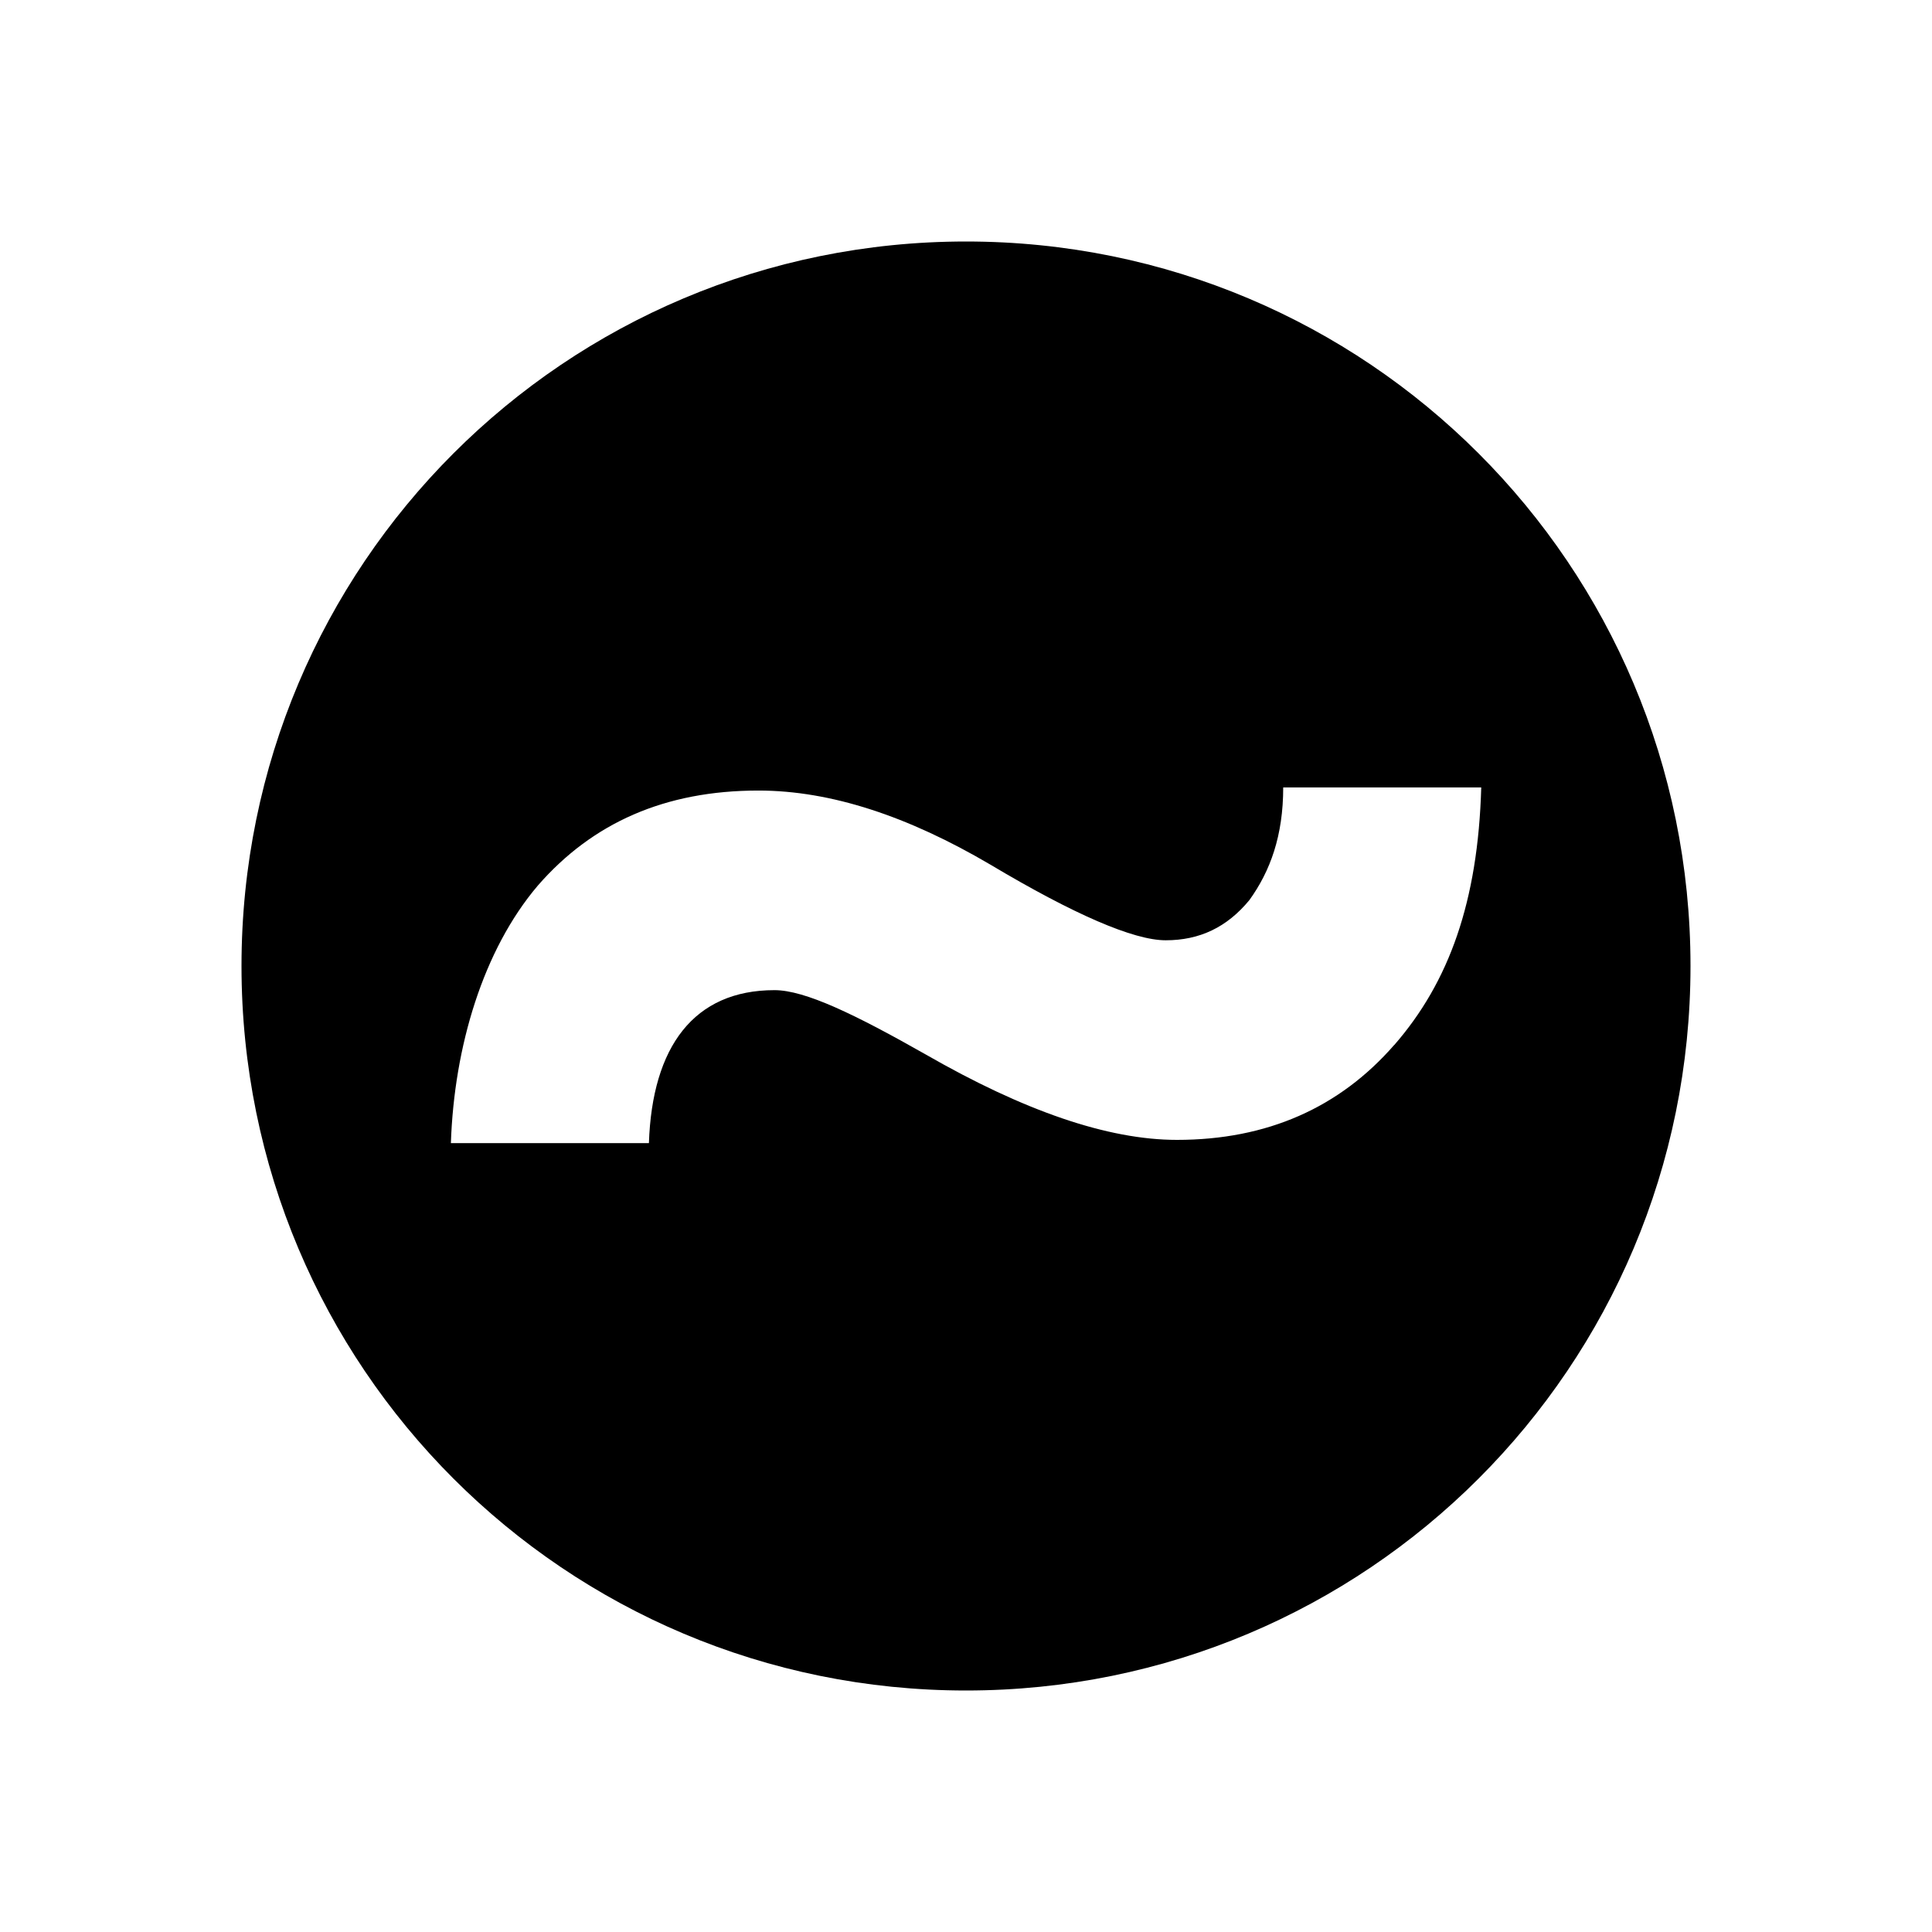
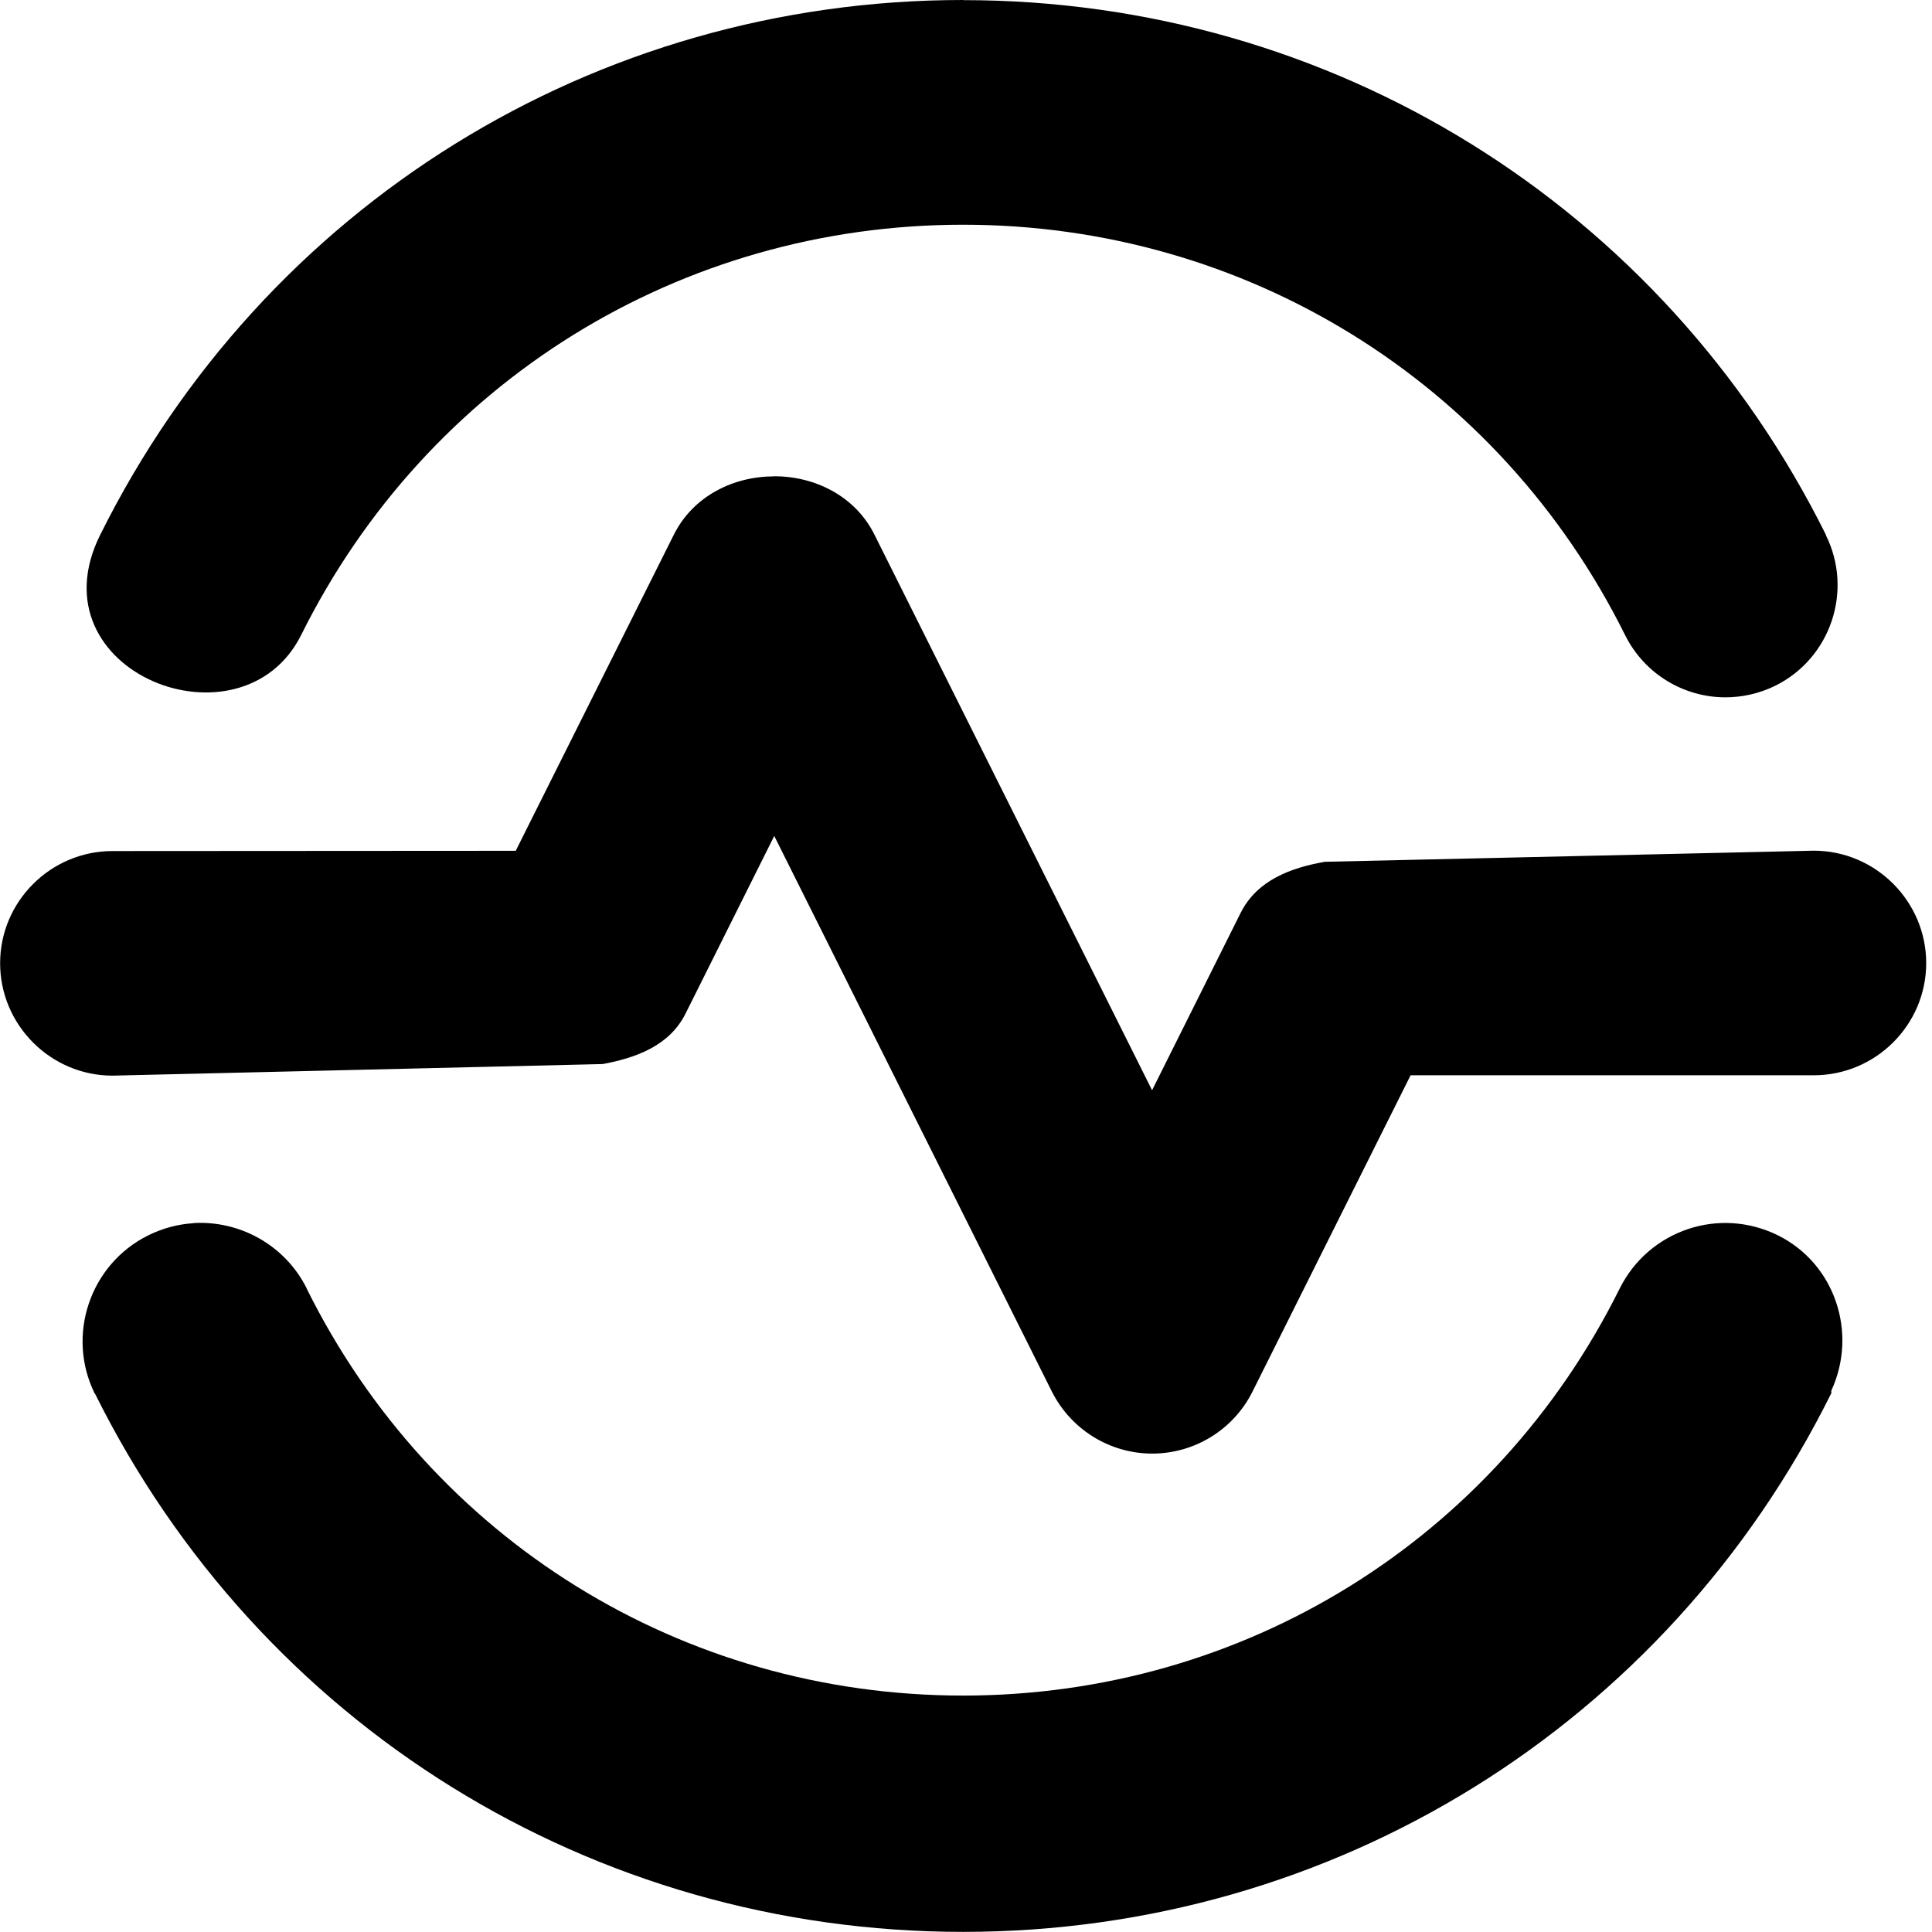
<svg xmlns="http://www.w3.org/2000/svg" enable-background="new 0 0 100 100" height="16" viewBox="0 0 16 16" width="16">
-   <path d="m8 2c-3.32 0-6 2.68-6 6s2.68 6 6 6 6-2.68 6-6-2.68-6-6-6zm3.547 6.653c-.453.52-1.053.787-1.8.787-.573 0-1.267-.24-2.08-.707-.587-.333-1-.533-1.253-.533-.667 0-1.013.467-1.04 1.267h-1.64c.027-.8.267-1.6.72-2.133.453-.52 1.053-.787 1.827-.787.6 0 1.24.213 1.92.613.693.413 1.187.627 1.453.627.28 0 .507-.107.693-.333.173-.24.28-.533.28-.933h1.64c-.027.947-.267 1.613-.72 2.133z" stroke-width=".133" />
+   <path d="m7.976 0c-3.048-0-5.789 1.7-7.147 4.431-.565 1.138 1.173 1.812 1.665.828 1.043-2.098 3.141-3.398 5.482-3.398 2.34 0 4.44 1.301 5.482 3.398.162.326.49.516.831.516.138 0 .282-.031.415-.097.458-.228.645-.788.417-1.246h.002c-1.357-2.731-4.098-4.431-7.147-4.431zm-1.565 3.945c-.335 0-.67.161-.831.484l-1.309 2.617-3.339.002c-.512 0-.931.417-.931.929 0 .512.419.931.931.931l4.06-.096c.273-.051.552-.15.686-.419l.734-1.47 2.299 4.601c.158.314.479.514.831.514.352 0 .674-.199.831-.514l1.309-2.619h3.339c.512 0 .931-.417.931-.929 0-.511-.419-.931-.931-.931l-4.05.092c-.277.049-.559.15-.696.422l-.734 1.47-2.299-4.601c-.161-.323-.496-.484-.831-.484zm-4.809 6.185c-.127.008-.254.041-.375.101-.482.239-.681.829-.442 1.311h.002c1.365 2.747 4.122 4.457 7.189 4.457 3.066 0 5.822-1.71 7.187-4.455h.002v-.002c.004-.009-.002-.018.002-.027.219-.477.03-1.049-.442-1.284-.242-.12-.51-.132-.747-.052-.238.08-.444.251-.564.491-1.034 2.082-3.116 3.372-5.438 3.372-2.322 0-4.403-1.288-5.436-3.37v-.002c-.18-.361-.558-.564-.938-.541z" stroke-width=".979" />
</svg>
